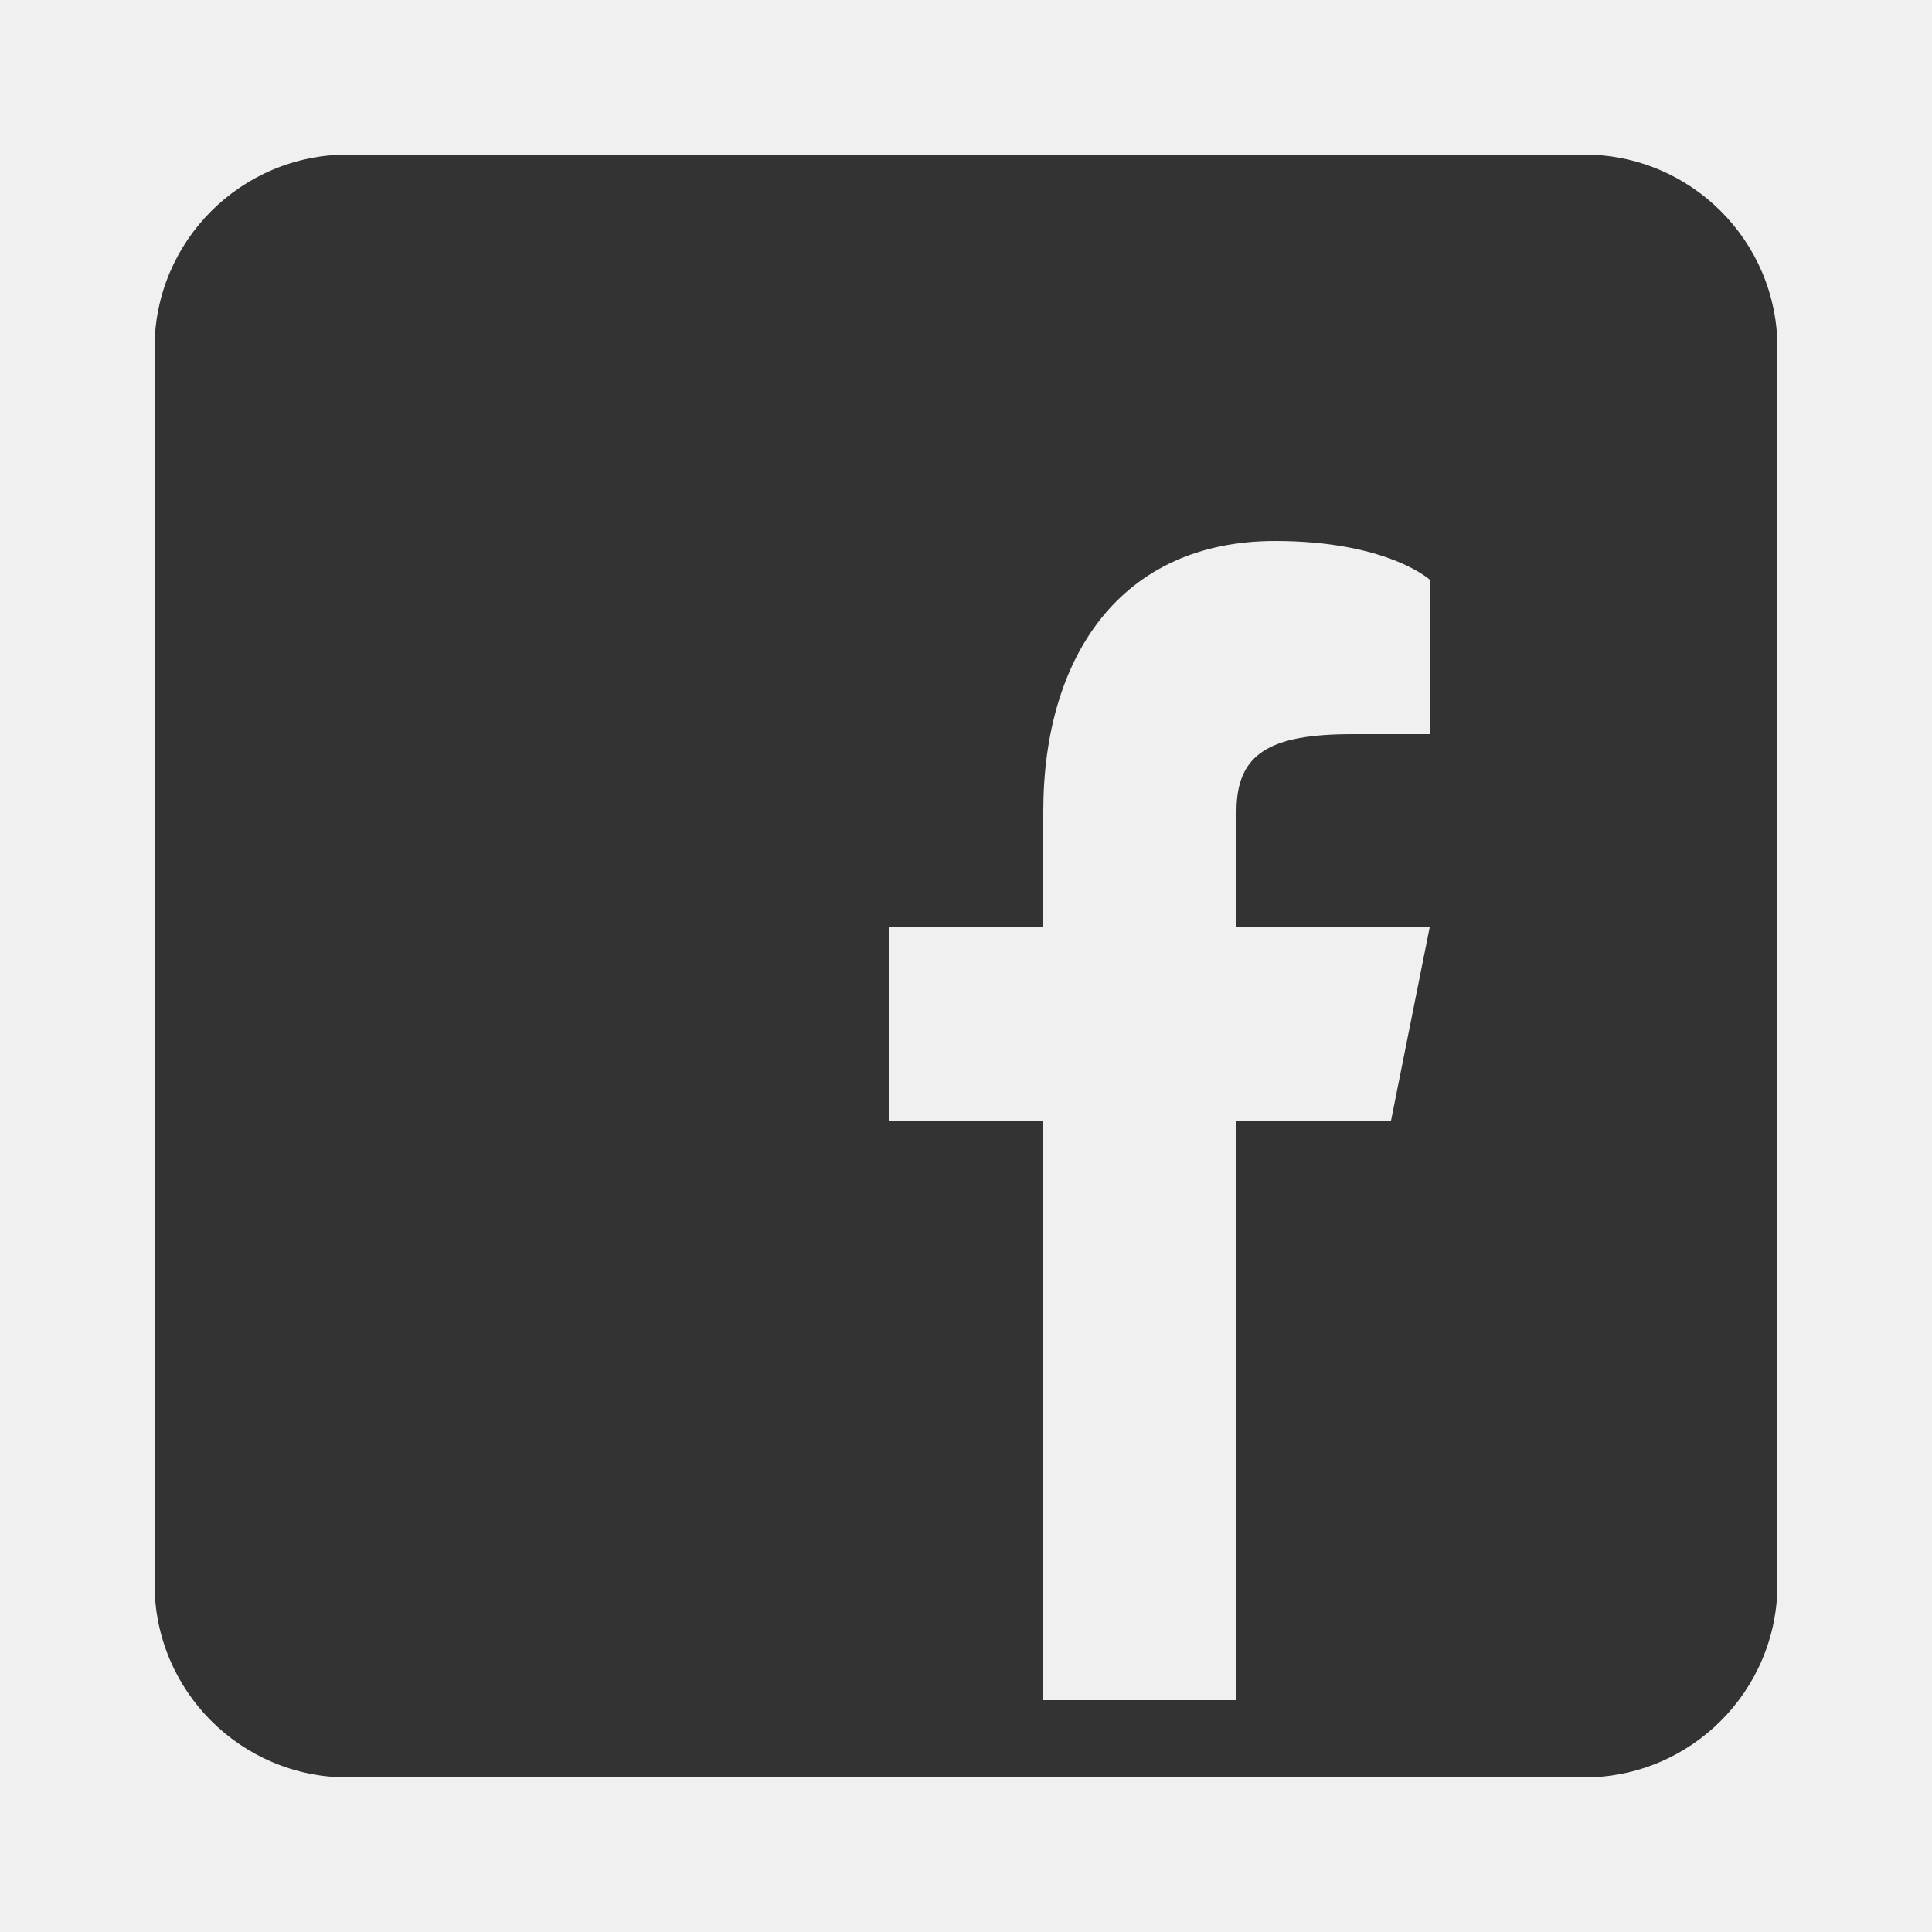
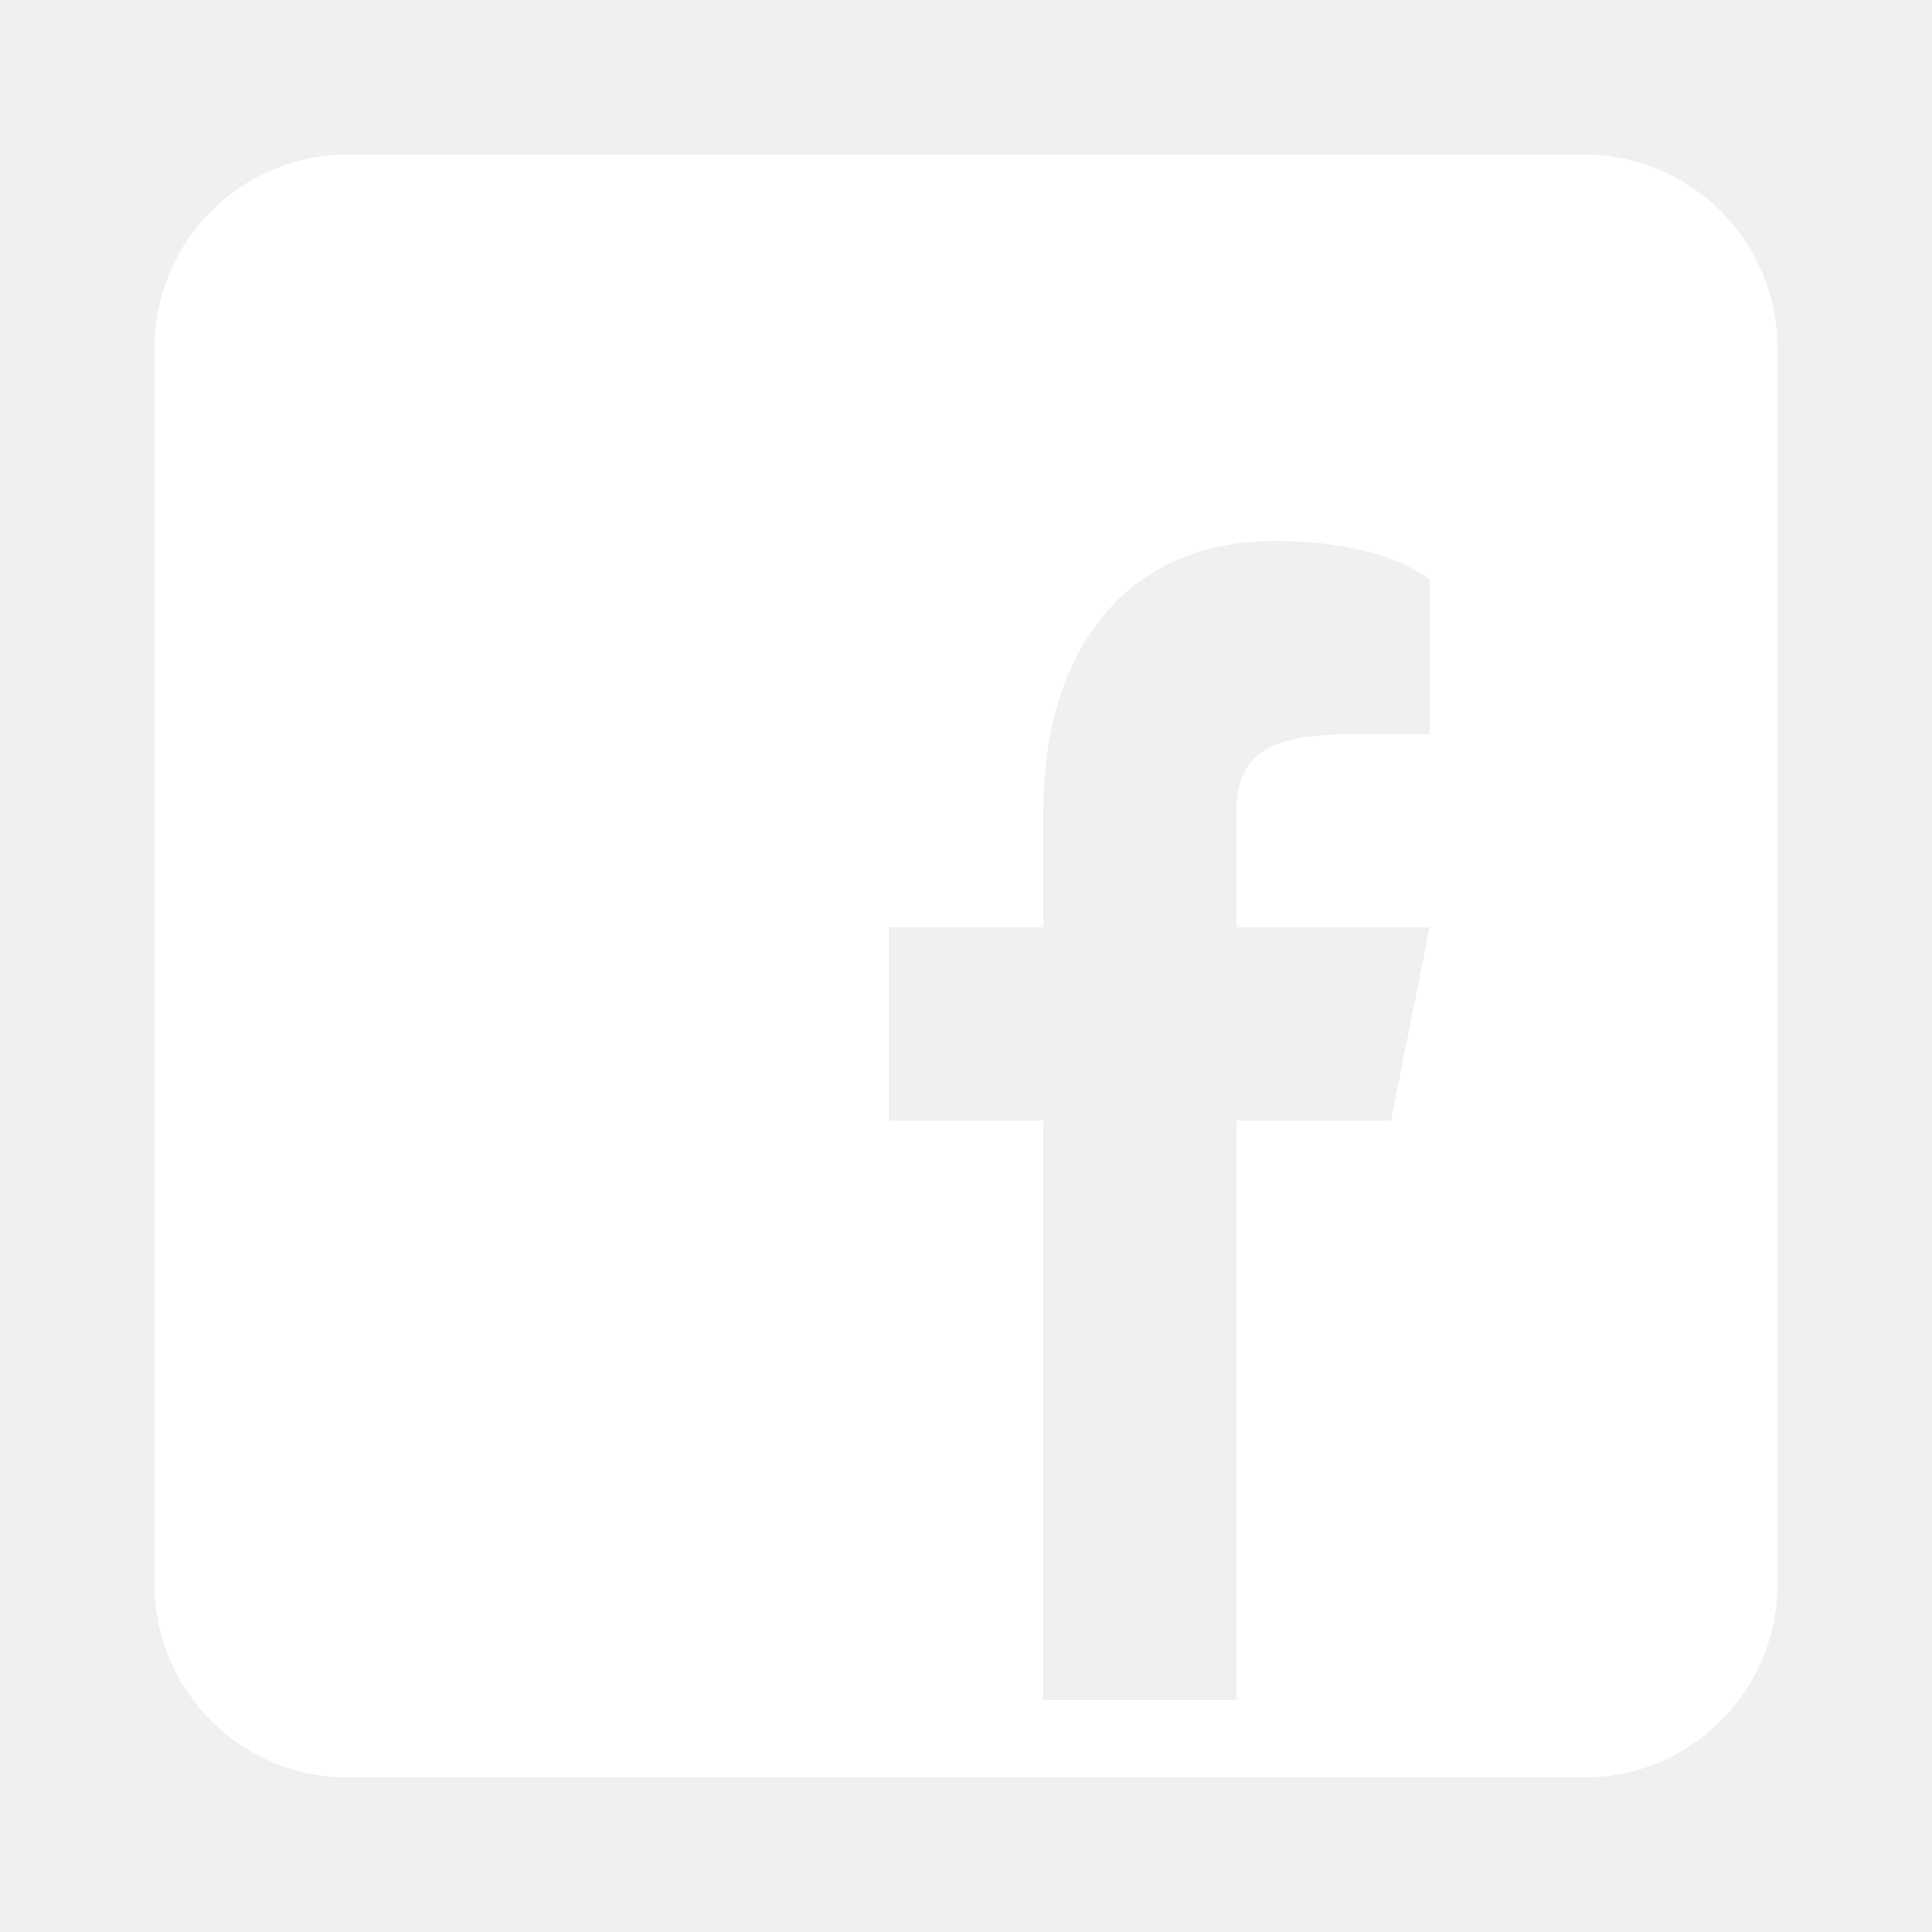
- <svg xmlns="http://www.w3.org/2000/svg" fill="#333333" width="50" height="50">
-   <path d="M41 4H9C6.24 4 4 6.24 4 9v32c0 2.76 2.24 5 5 5h32c2.76 0 5-2.24 5-5V9c0-2.76-2.24-5-5-5zm-4 15h-2c-2.14 0-3 .5-3 2v3h5l-1 5h-4v15h-5V29h-4v-5h4v-3c0-4 2-7 6-7 2.9 0 4 1 4 1v4z" />
+ <svg xmlns="http://www.w3.org/2000/svg" fill="#FFFFFF" viewBox="0 0 50 50" width="50px" height="50px">
+   <path d="M41,4H9C6.24,4,4,6.24,4,9v32c0,2.76,2.24,5,5,5h32c2.76,0,5-2.24,5-5V9C46,6.24,43.76,4,41,4z M37,19h-2c-2.14,0-3,0.5-3,2 v3h5l-1,5h-4v15h-5V29h-4v-5h4v-3c0-4,2-7,6-7c2.9,0,4,1,4,1V19z" />
</svg>
